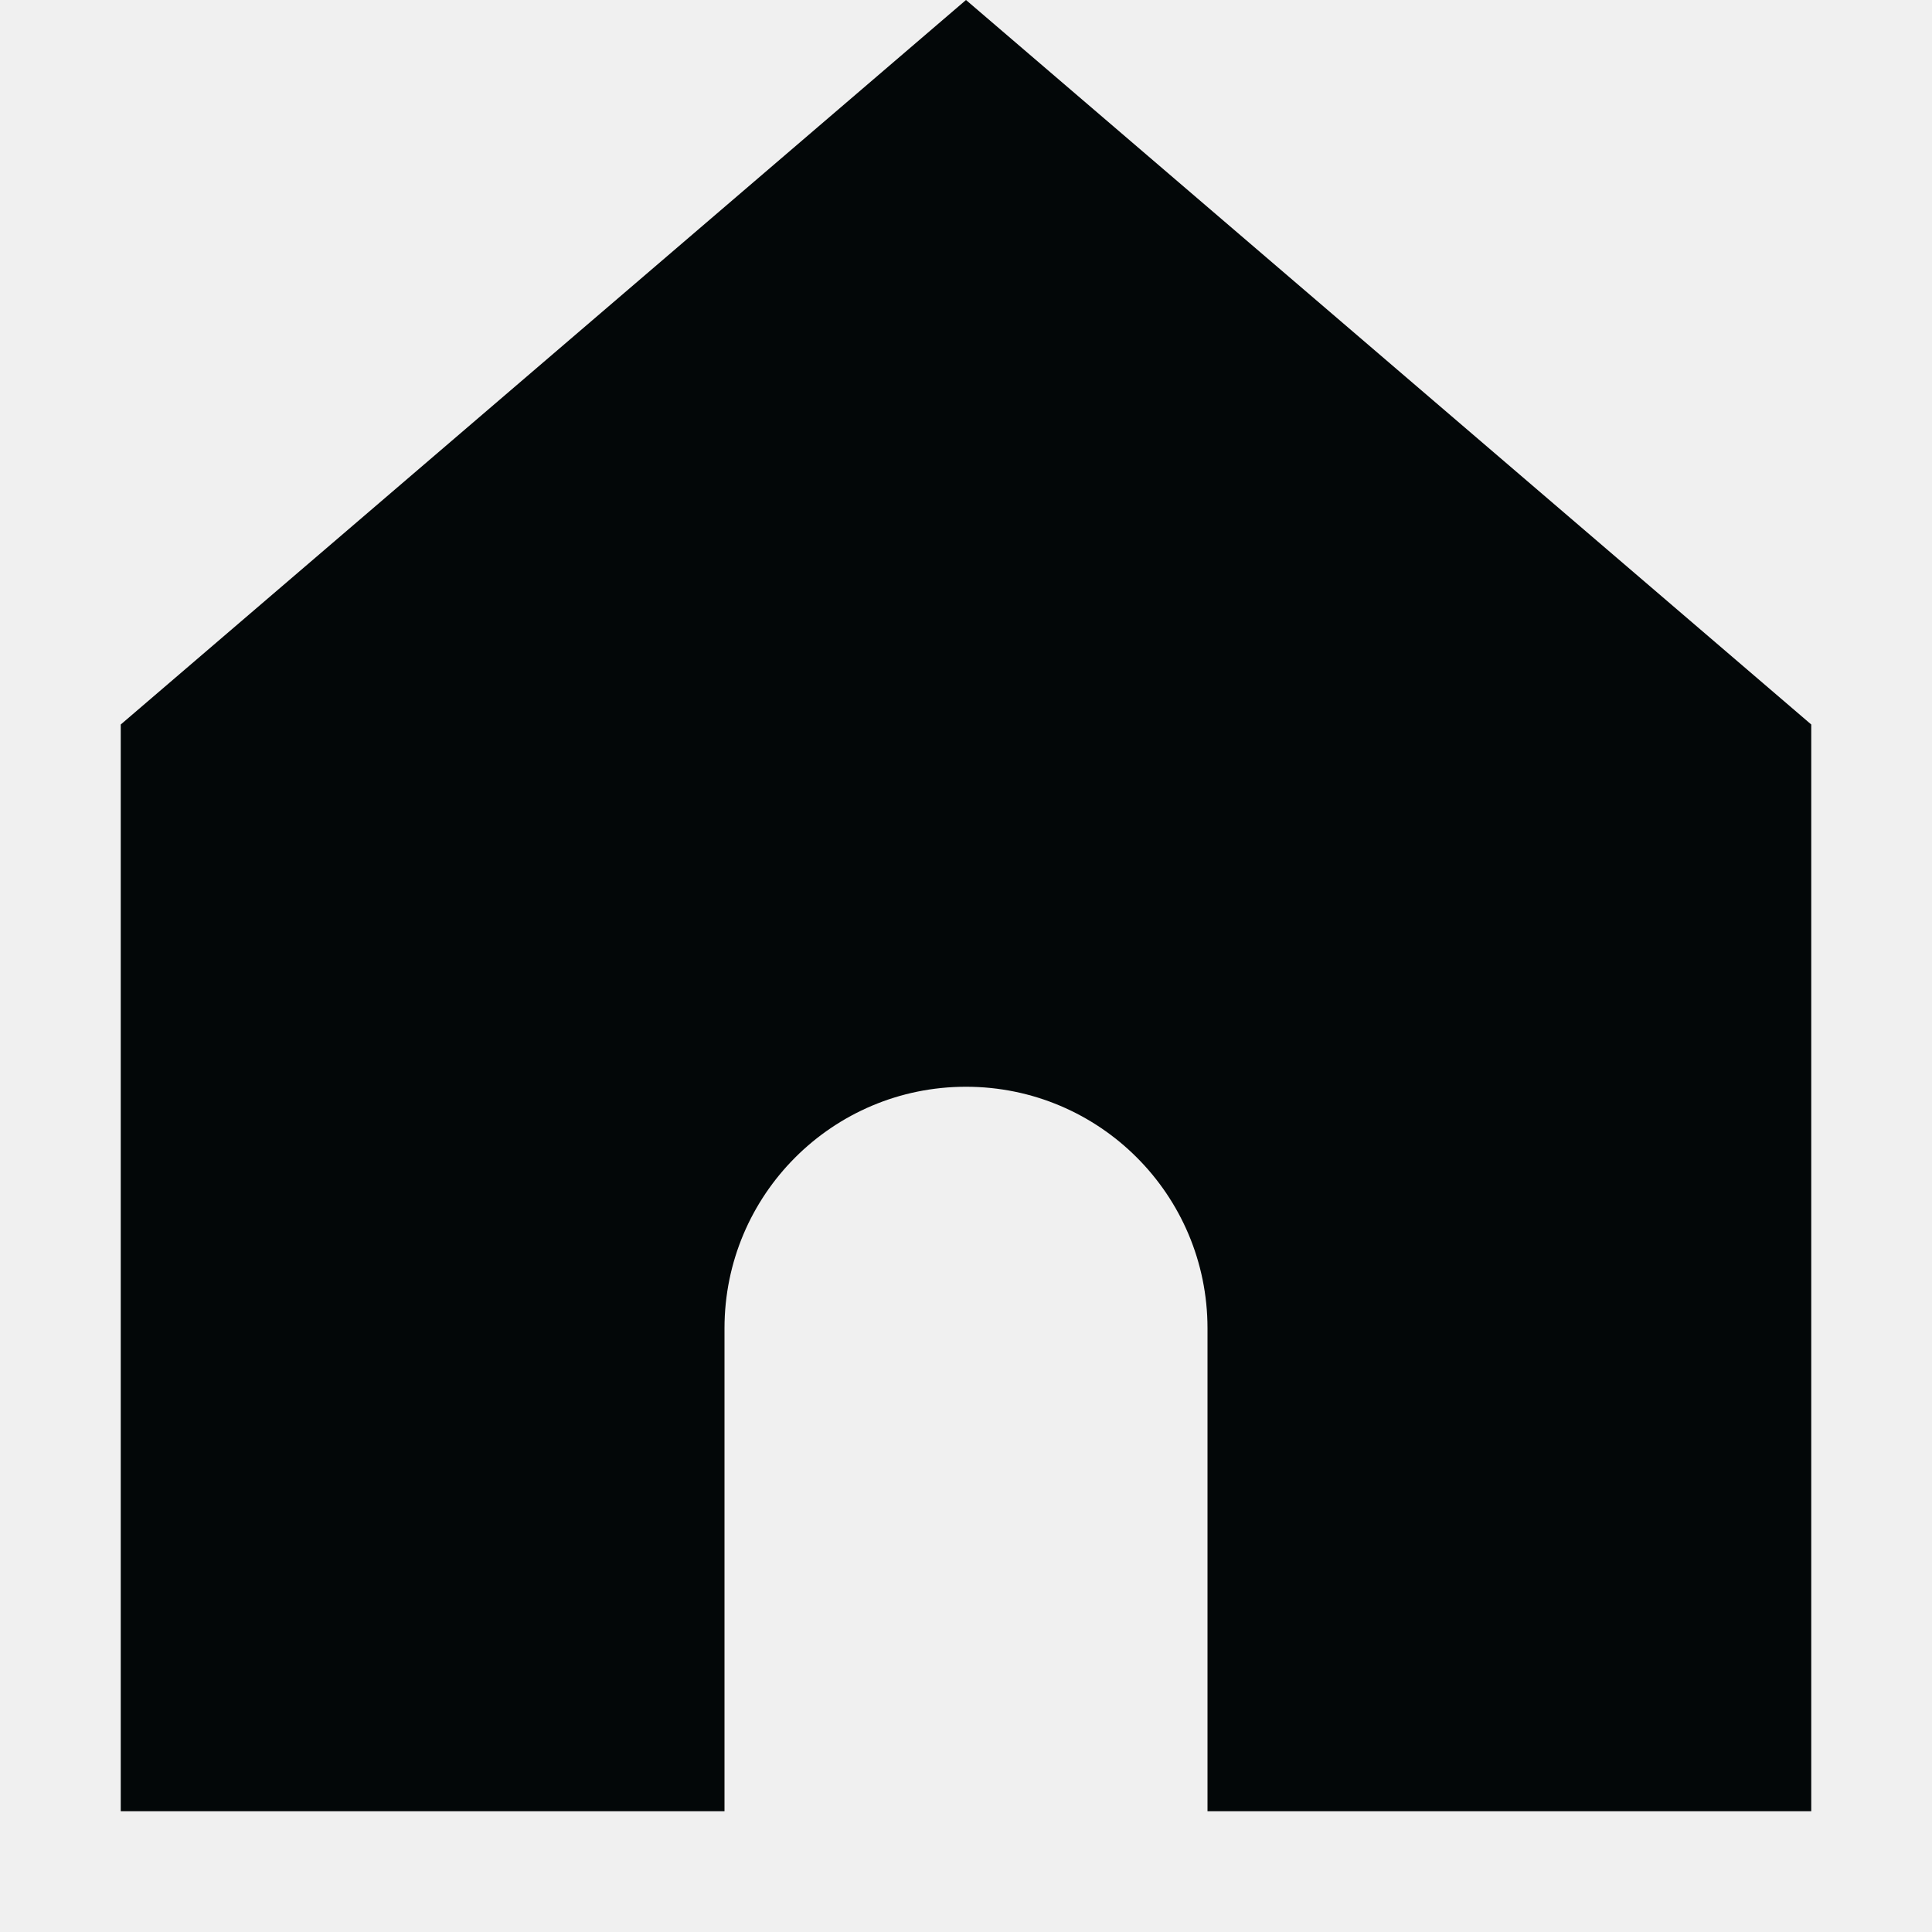
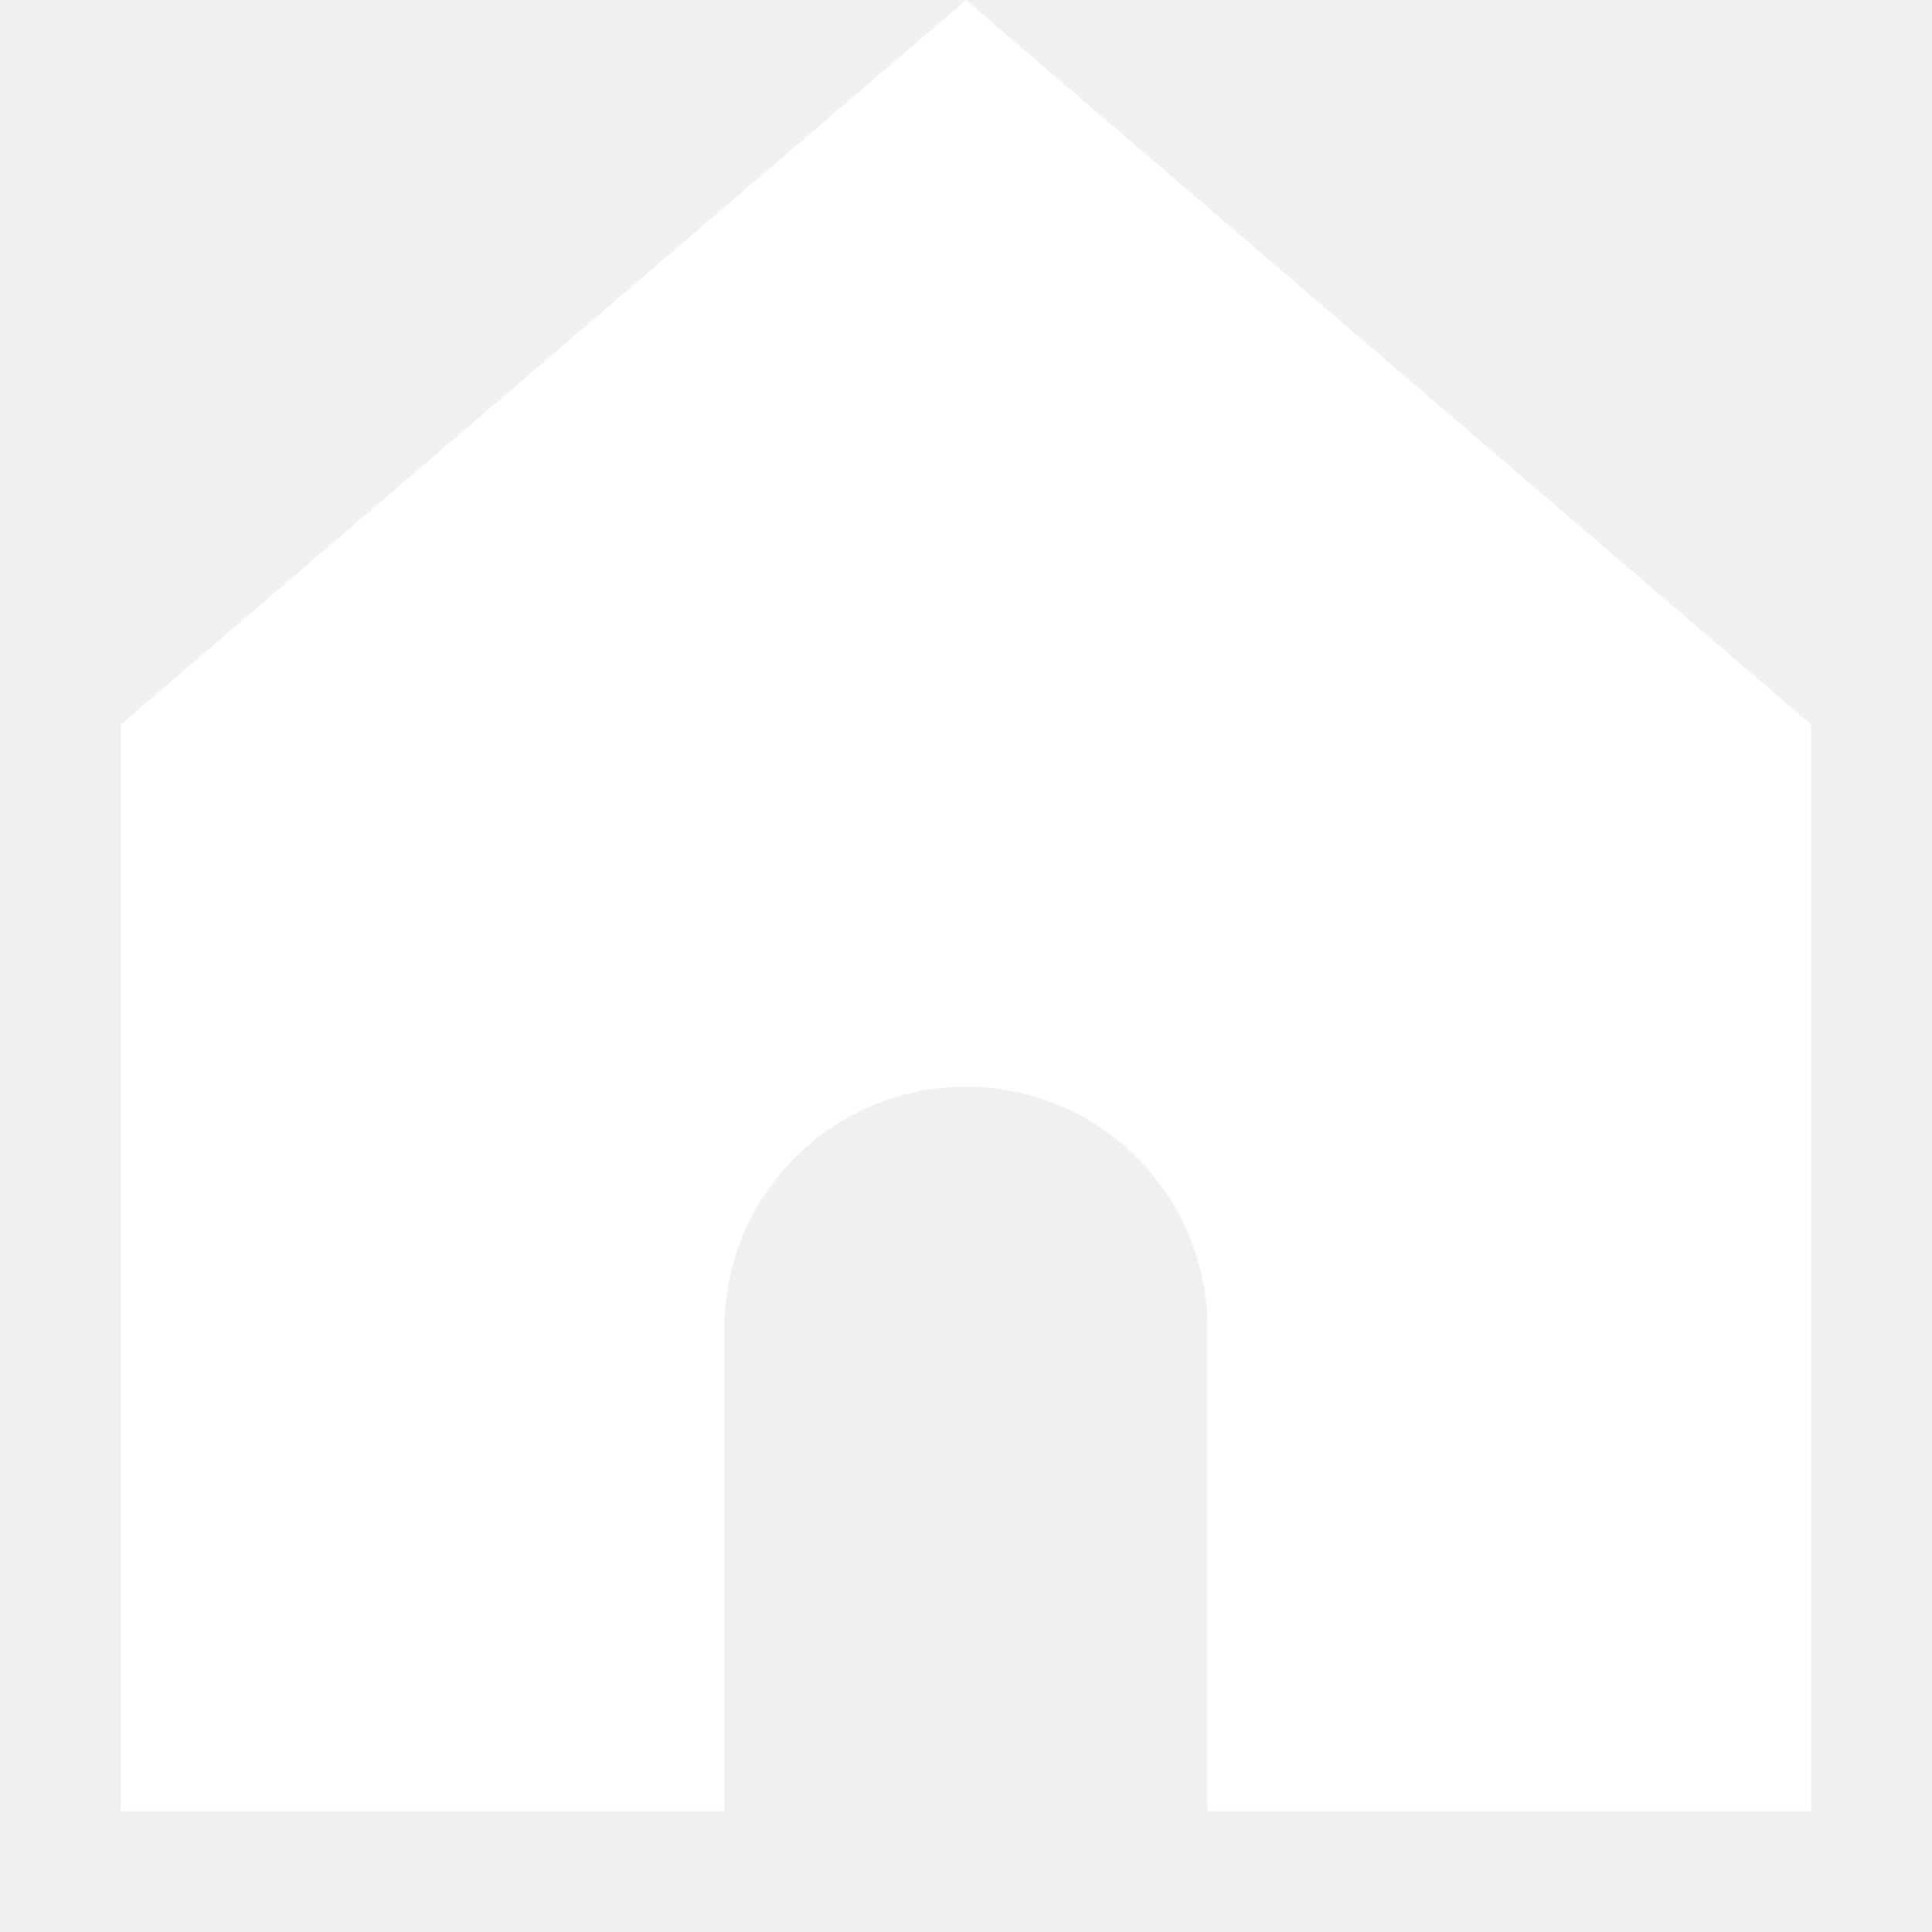
<svg xmlns="http://www.w3.org/2000/svg" width="16px" height="16px" viewBox="0 0 16 16" fill="none">
-   <path d="M1 6V15H6V11C6 9.895 6.895 9 8 9C9.105 9 10 9.895 10 11V15H15V6L8 0L1 6Z" fill="#030708" />
+   <path d="M1 6V15H6V11C6 9.895 6.895 9 8 9C9.105 9 10 9.895 10 11V15H15V6L8 0L1 6Z" fill="#FFF" />
</svg>
